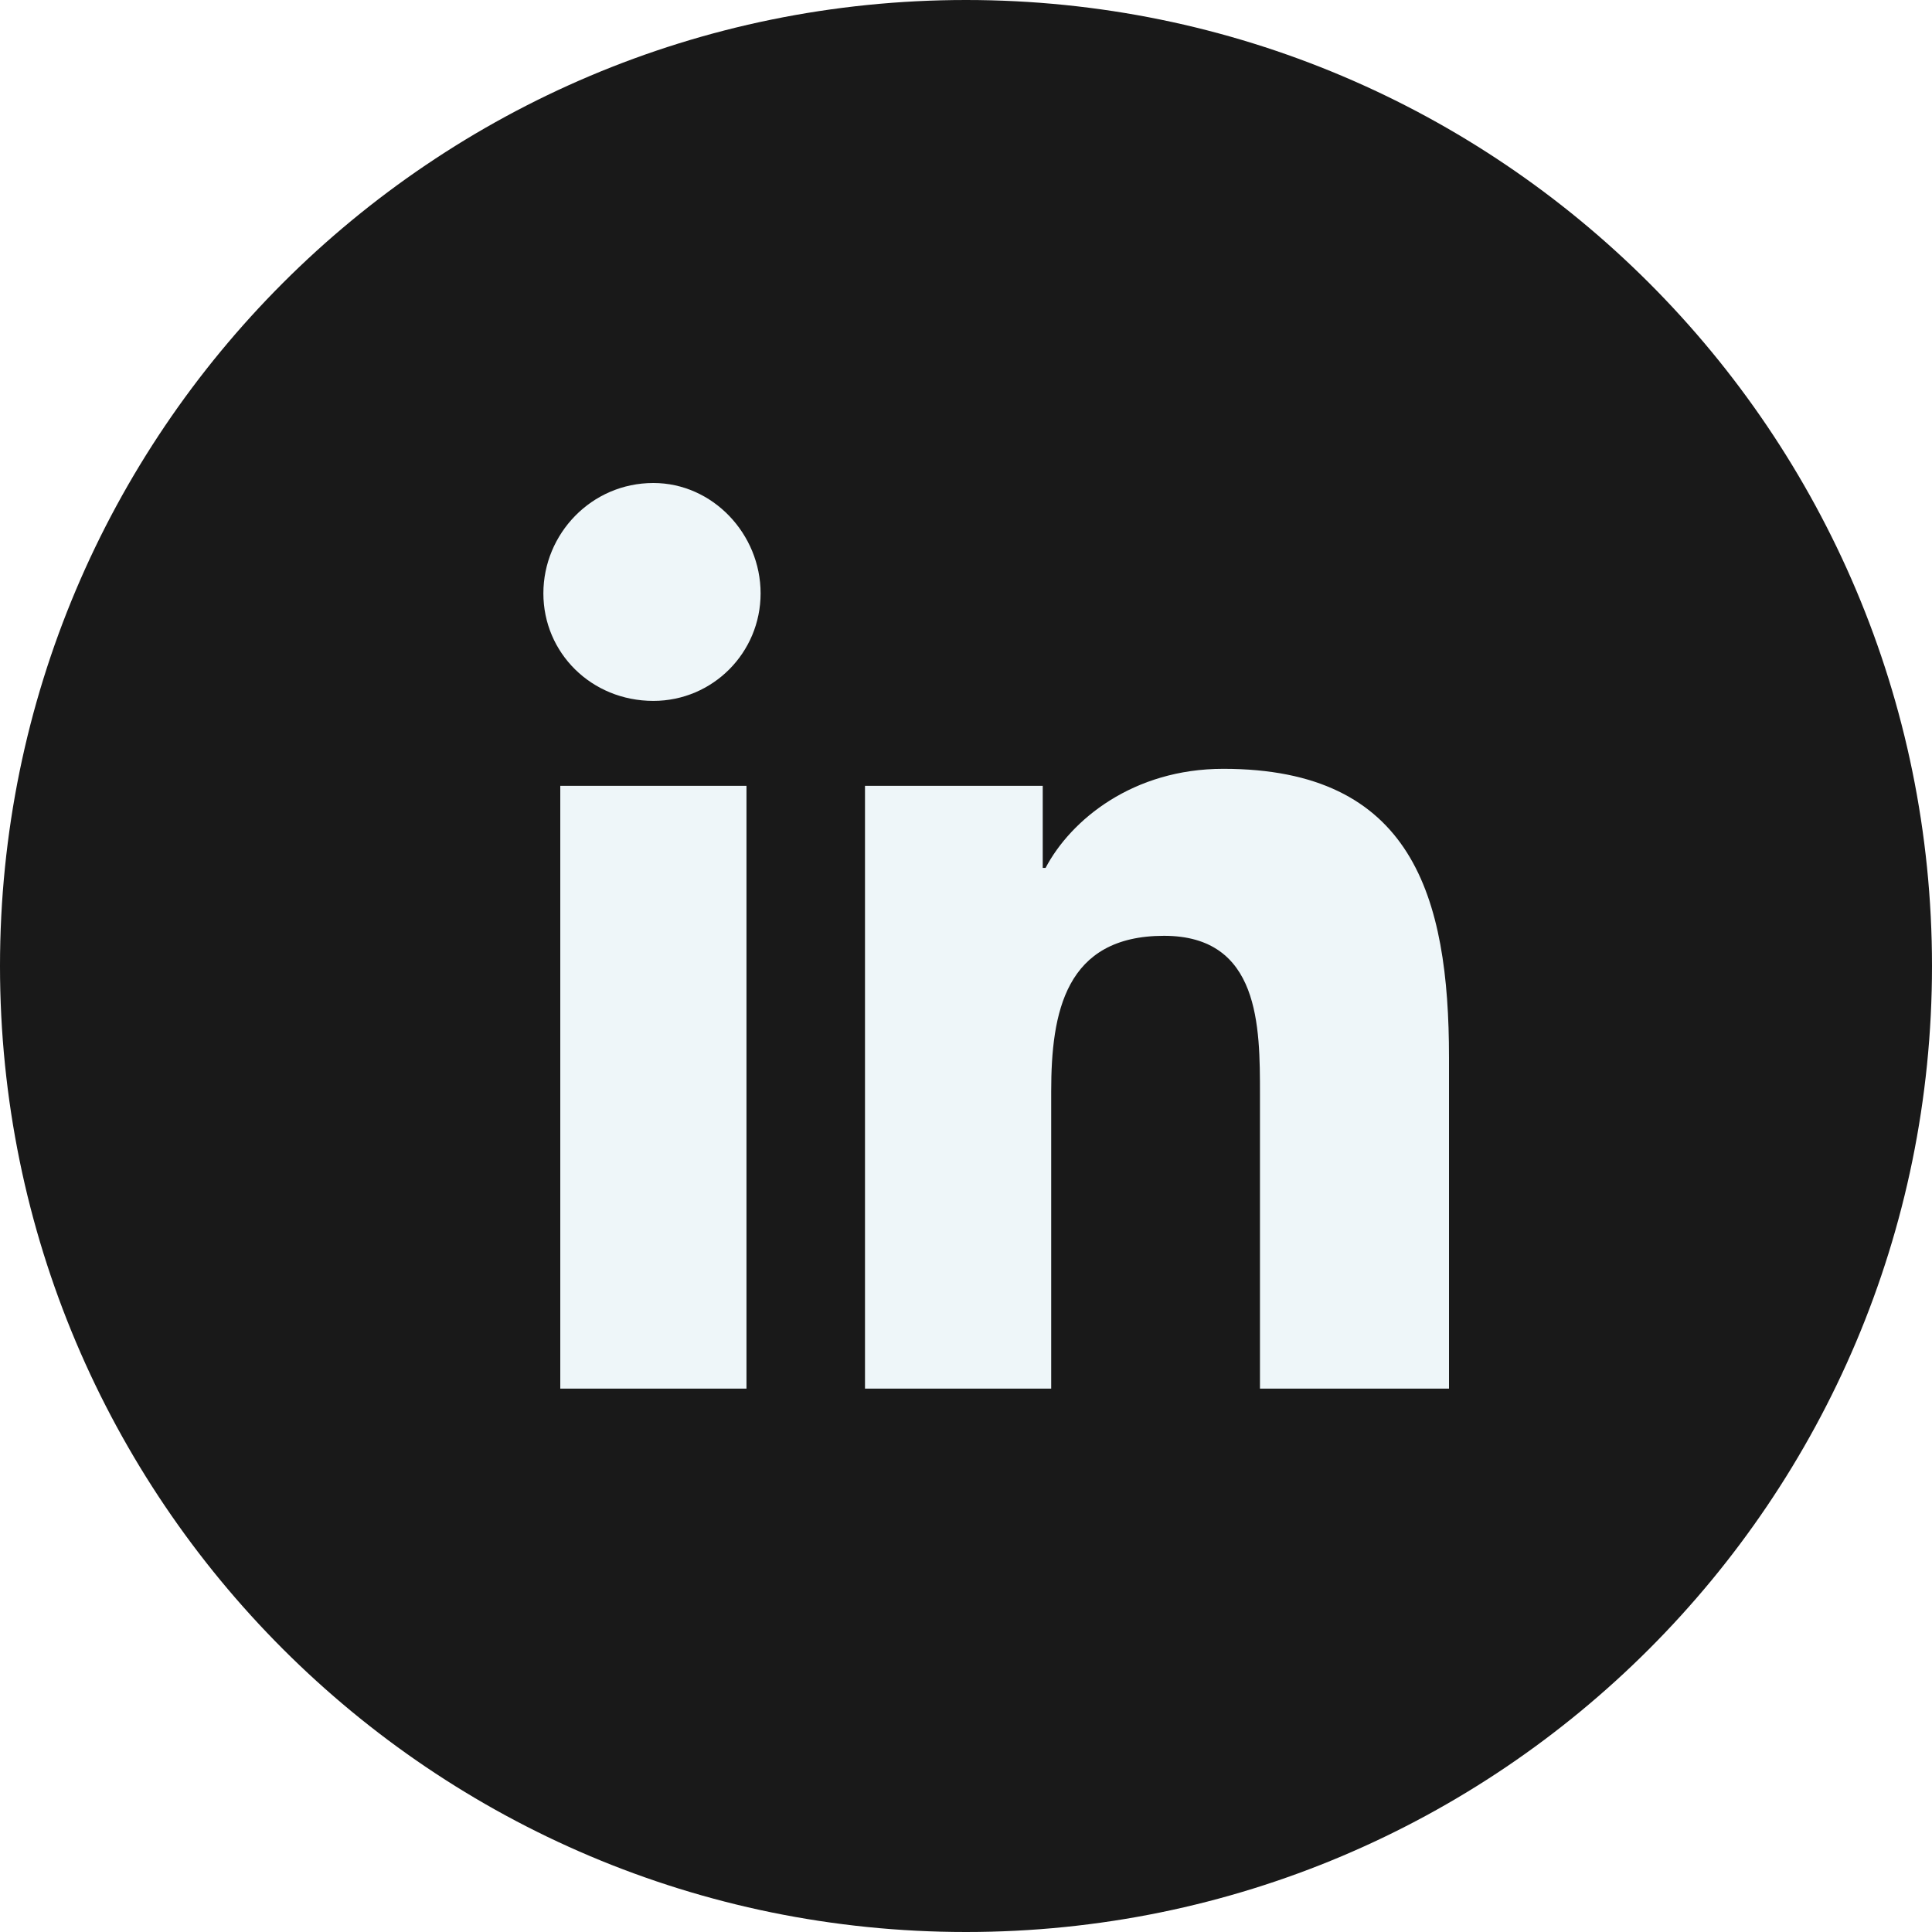
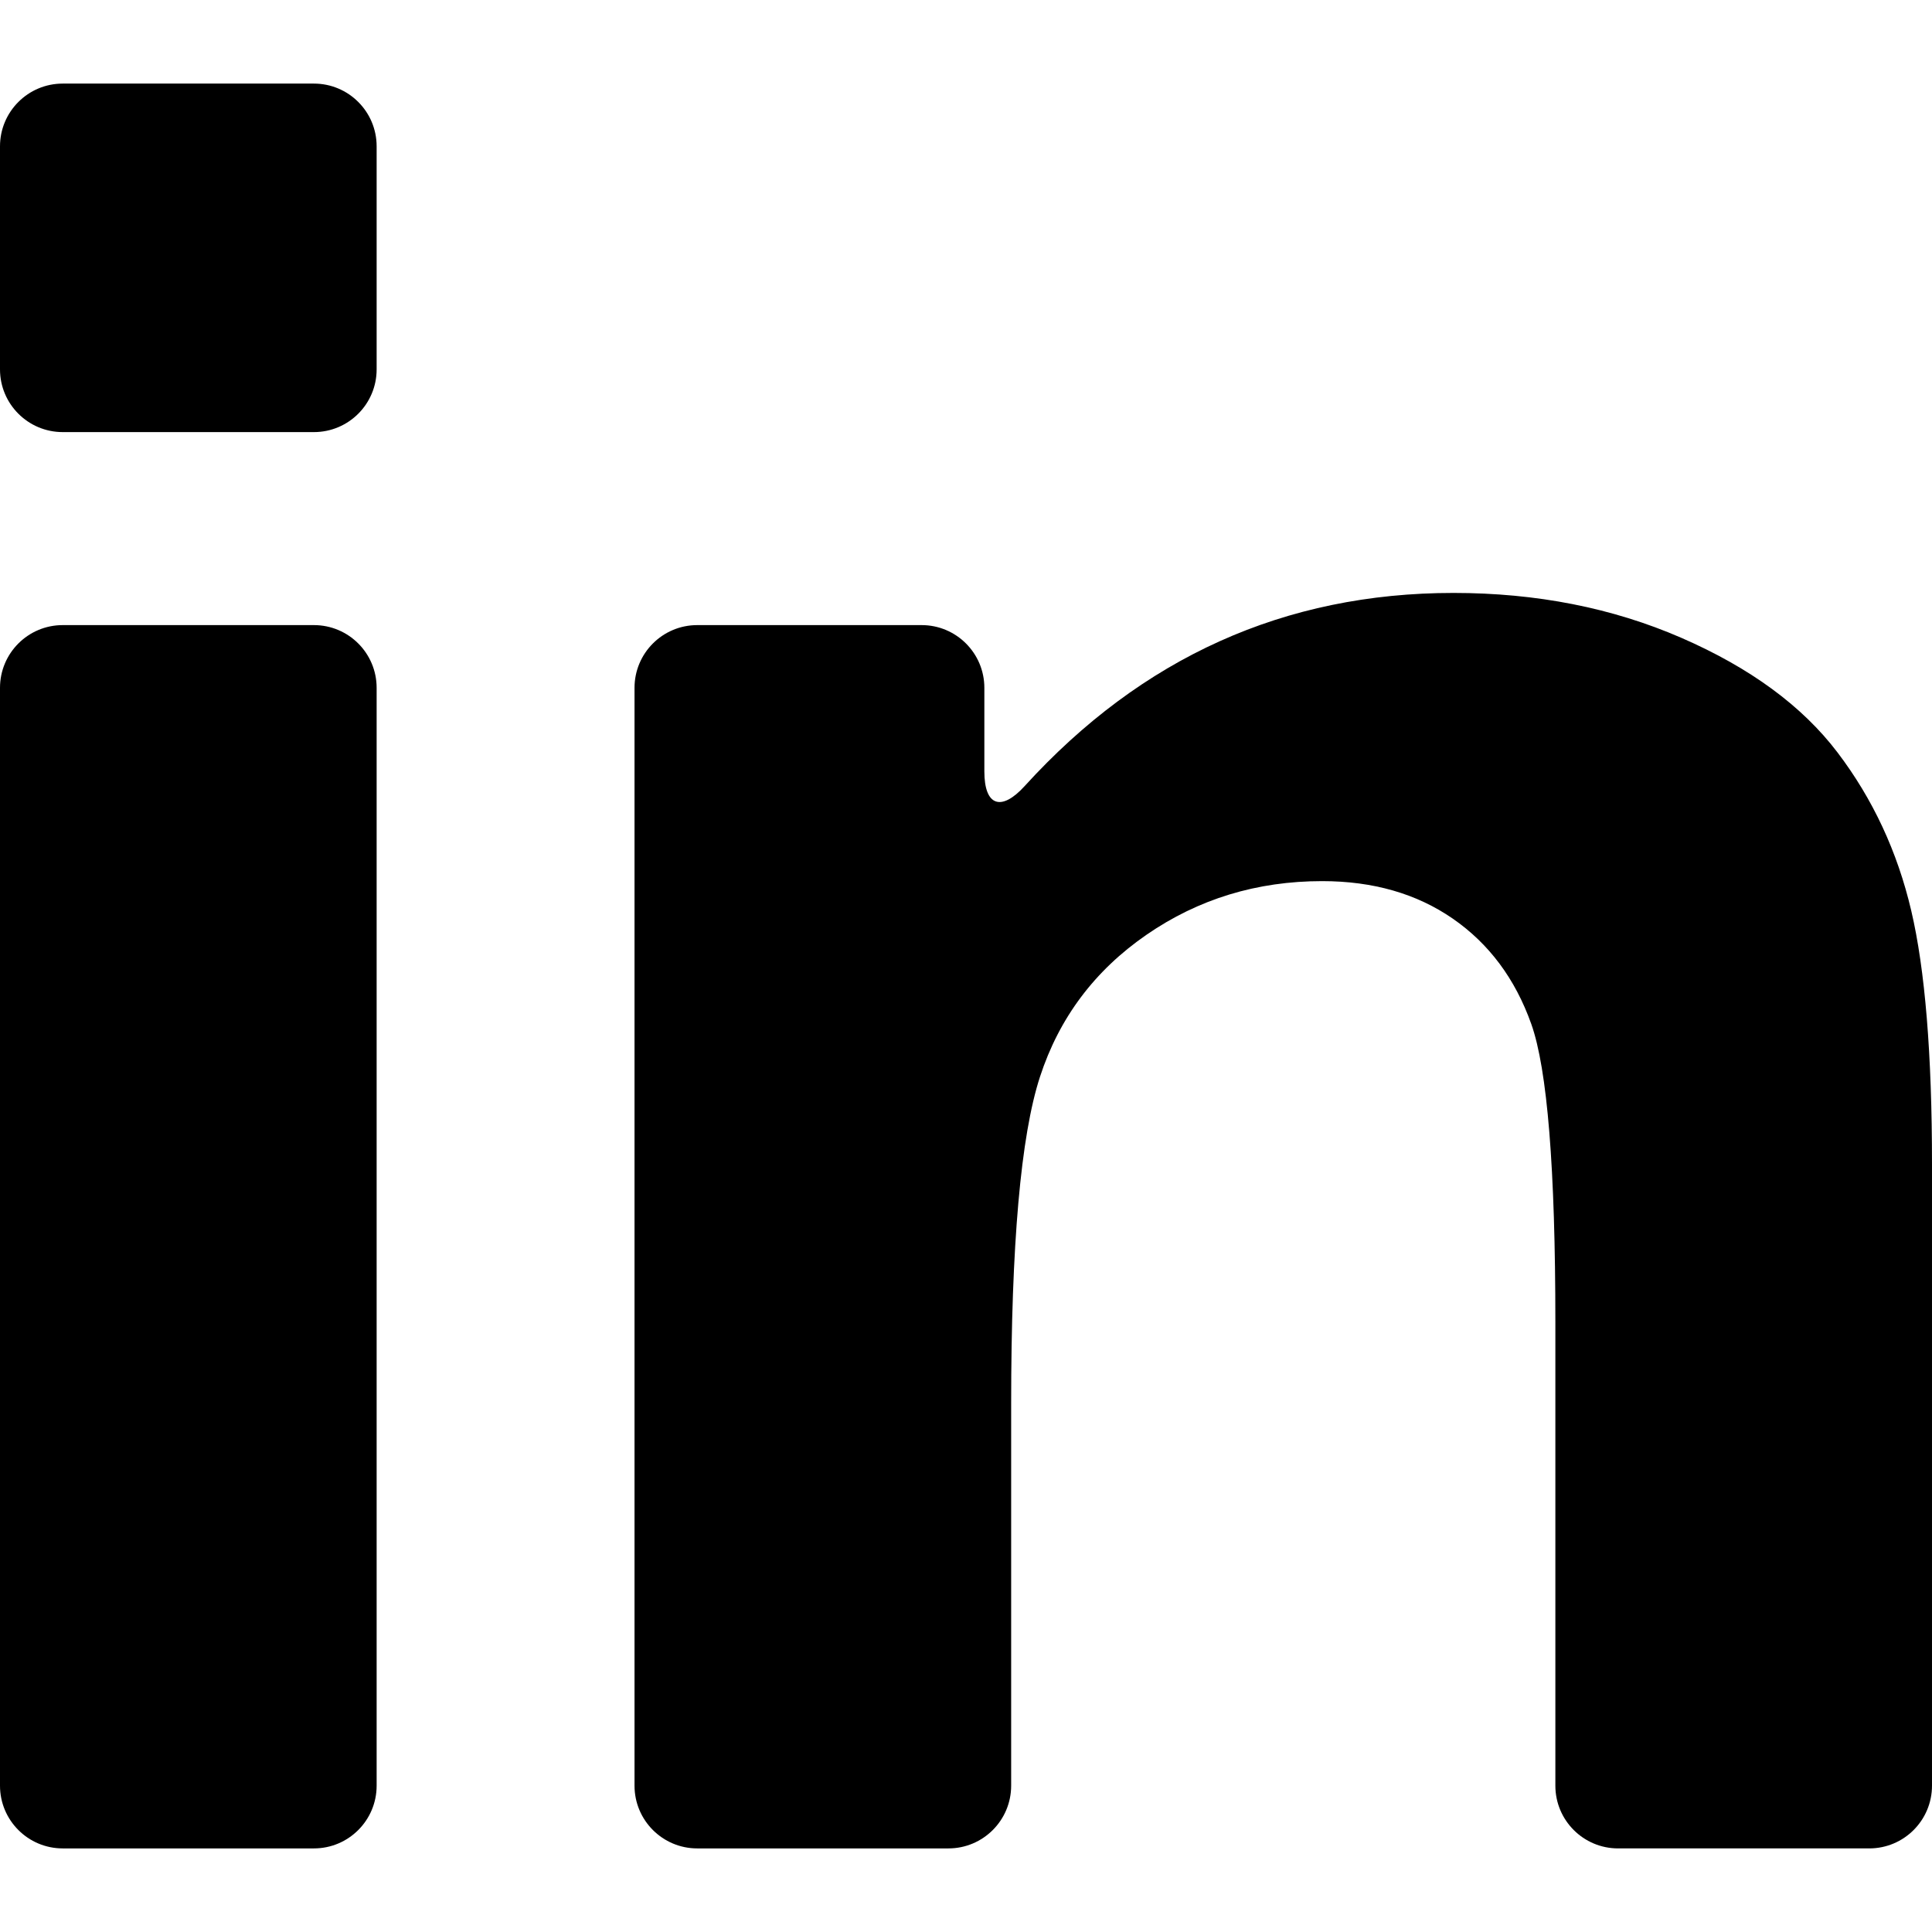
- <svg xmlns="http://www.w3.org/2000/svg" width="24" height="24" viewBox="0 0 32 32" fill="none">
-   <circle cx="16" cy="16" r="16" fill="#191919" />
-   <path d="M12.364 23H9.28V13.016H12.364V23ZM10.822 11.609C9.794 11.609 9 10.812 9 9.828C9 8.844 9.794 8 10.822 8C11.804 8 12.598 8.844 12.598 9.828C12.598 10.812 11.804 11.609 10.822 11.609ZM24 23H20.869V18.125C20.869 17 20.869 15.5 19.28 15.5C17.645 15.5 17.411 16.766 17.411 18.078V23H14.327V13.016H17.271V14.375H17.318C17.738 13.578 18.766 12.734 20.262 12.734C23.392 12.734 24 14.844 24 17.516V23Z" fill="#EEF6F9" />
+ <svg xmlns="http://www.w3.org/2000/svg" version="1.1" id="Capa_1" x="0px" y="0px" width="24px" height="24px" viewBox="0 0 552.77 552.77" xml:space="preserve">
+   <path d="M17.95,528.854h71.861c9.914,0,17.95-8.037,17.95-17.951V196.8c0-9.915-8.036-17.95-17.95-17.95H17.95     C8.035,178.85,0,186.885,0,196.8v314.103C0,520.816,8.035,528.854,17.95,528.854z" />
+   <path d="M17.95,123.629h71.861c9.914,0,17.95-8.036,17.95-17.95V41.866c0-9.914-8.036-17.95-17.95-17.95H17.95     C8.035,23.916,0,31.952,0,41.866v63.813C0,115.593,8.035,123.629,17.95,123.629z" />
+   <path d="M525.732,215.282c-10.098-13.292-24.988-24.223-44.676-32.791c-19.688-8.562-41.42-12.846-65.197-12.846     c-48.268,0-89.168,18.421-122.699,55.27c-6.672,7.332-11.523,5.729-11.523-4.186V196.8c0-9.915-8.037-17.95-17.951-17.95h-64.192     c-9.915,0-17.95,8.035-17.95,17.95v314.103c0,9.914,8.036,17.951,17.95,17.951h71.861c9.915,0,17.95-8.037,17.95-17.951V401.666     c0-45.508,2.748-76.701,8.244-93.574c5.494-16.873,15.66-30.422,30.488-40.649c14.83-10.227,31.574-15.343,50.24-15.343     c14.572,0,27.037,3.58,37.393,10.741c10.355,7.16,17.834,17.19,22.436,30.104c4.604,12.912,6.904,41.354,6.904,85.33v132.627     c0,9.914,8.035,17.951,17.949,17.951h71.861c9.914,0,17.949-8.037,17.949-17.951V333.02c0-31.445-1.982-55.607-5.941-72.48     S535.836,228.581,525.732,215.282z" />
</svg>
